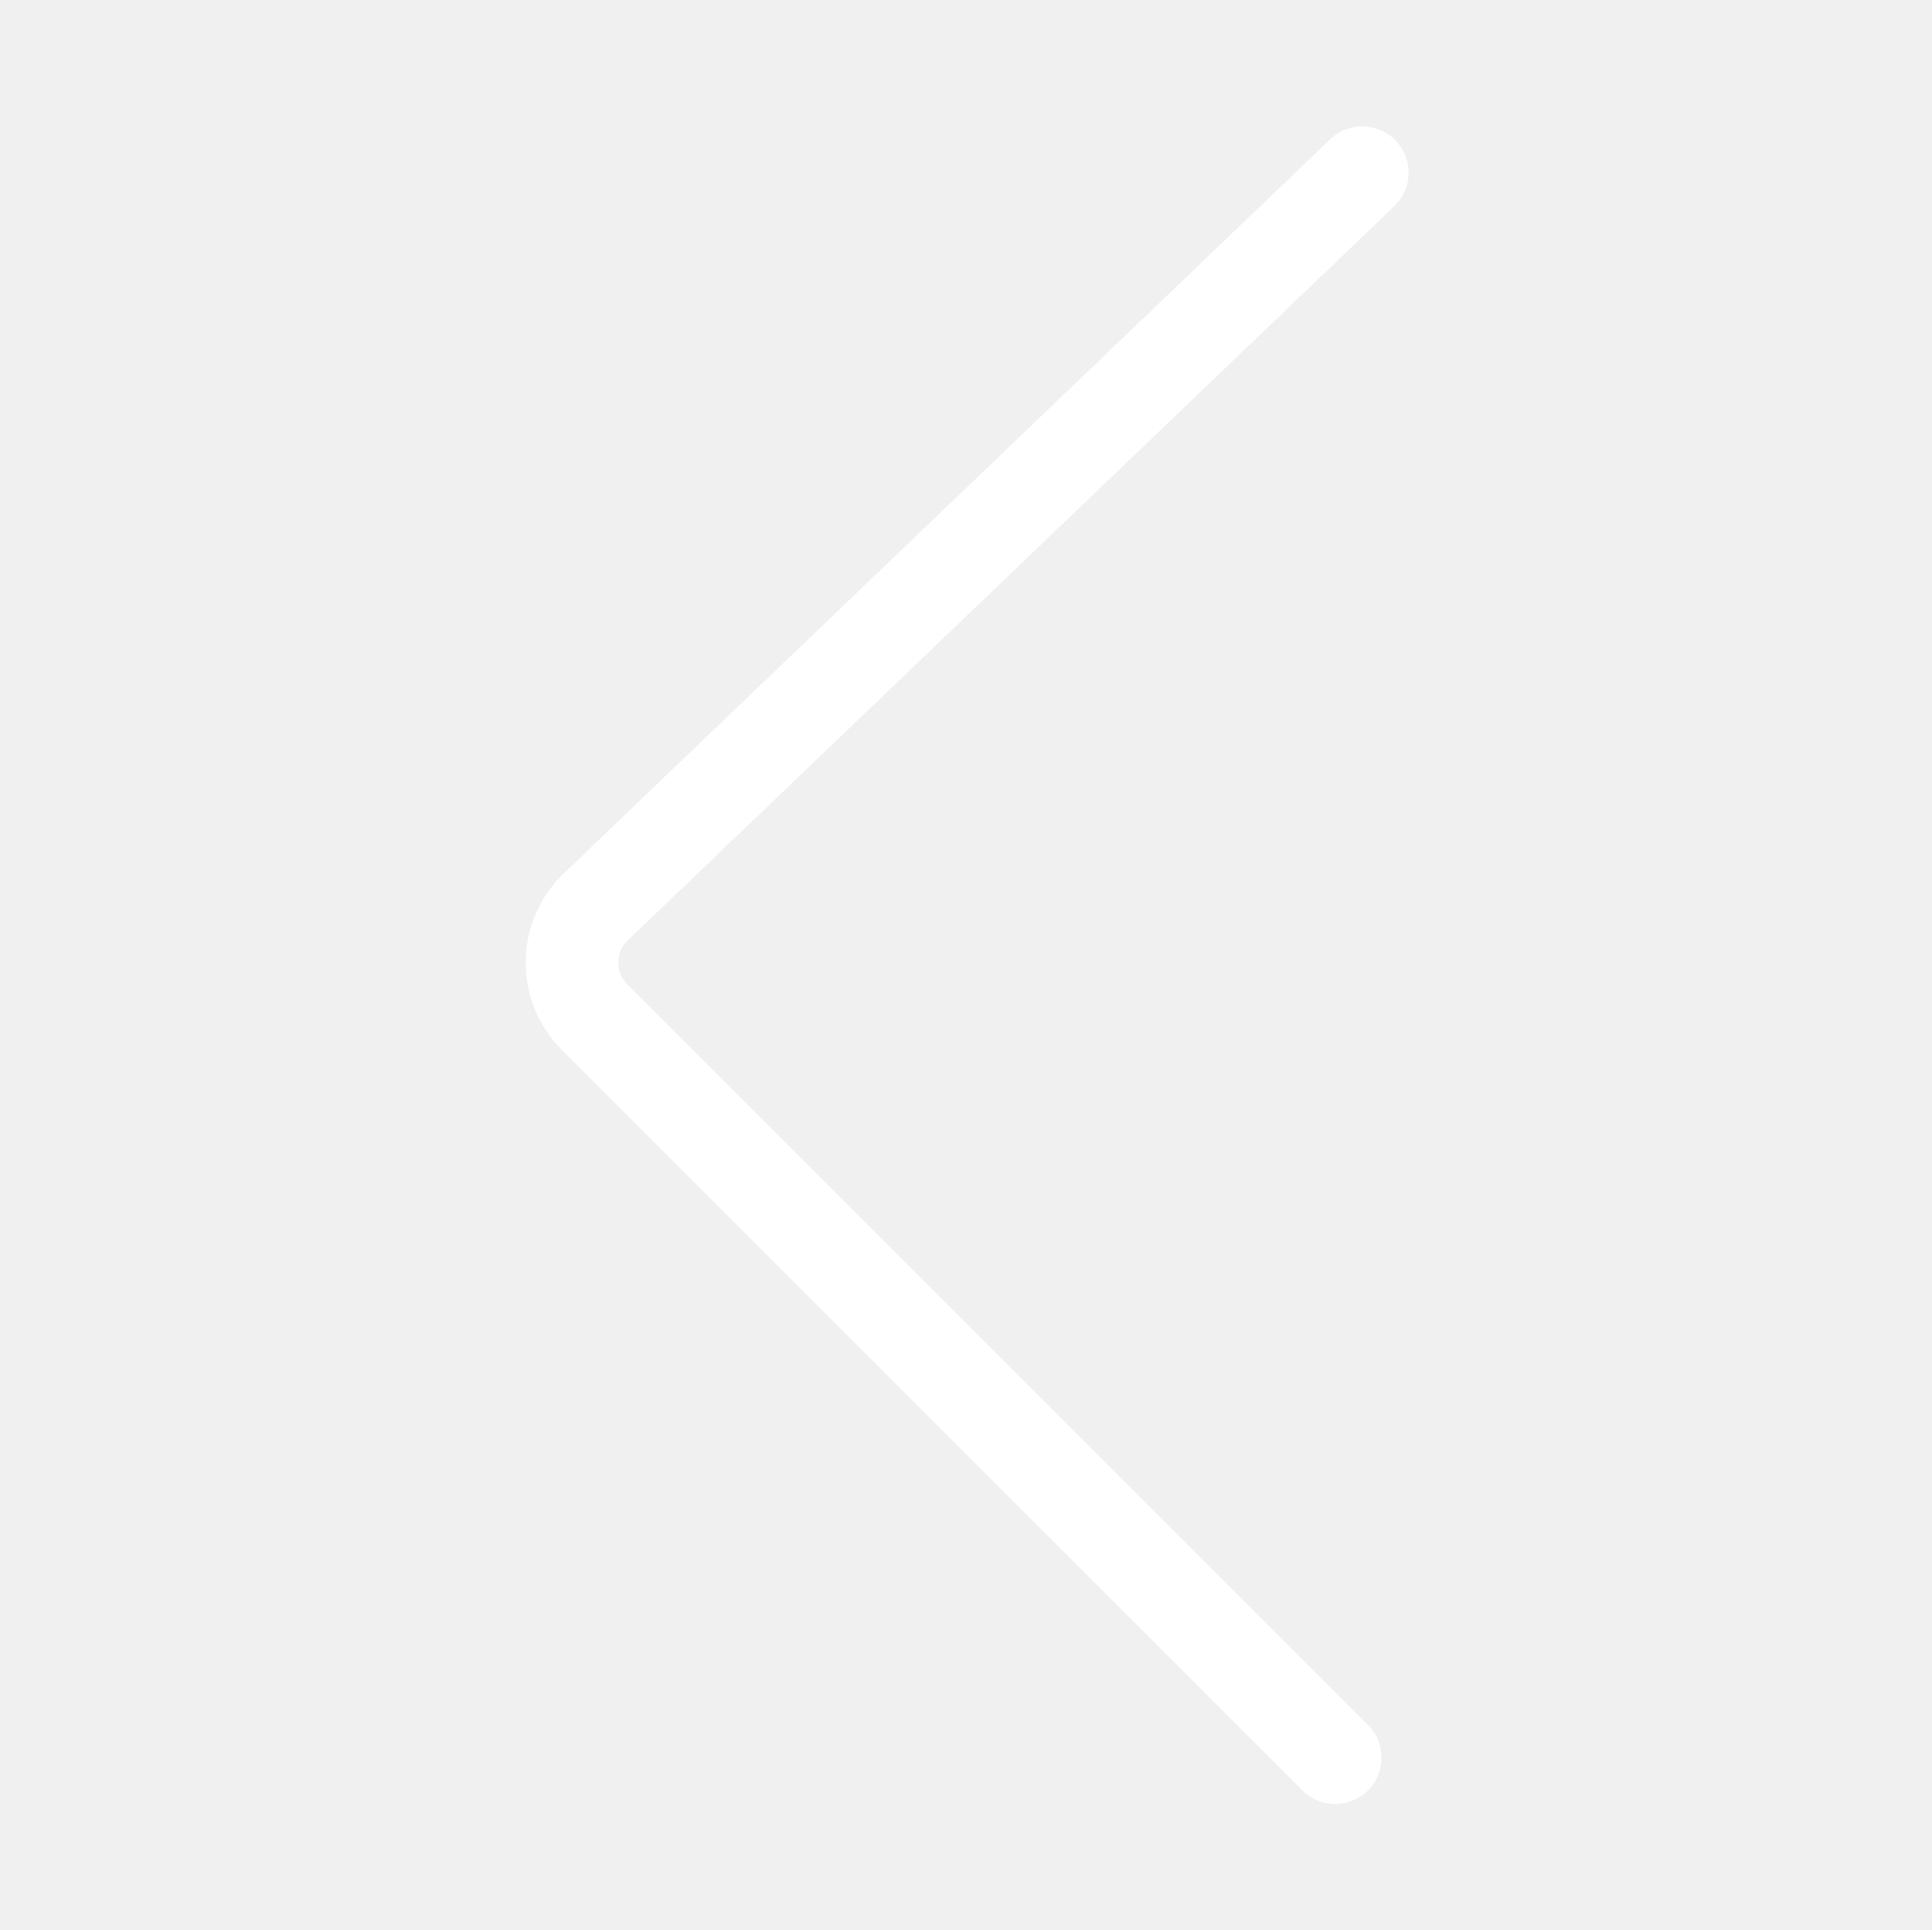
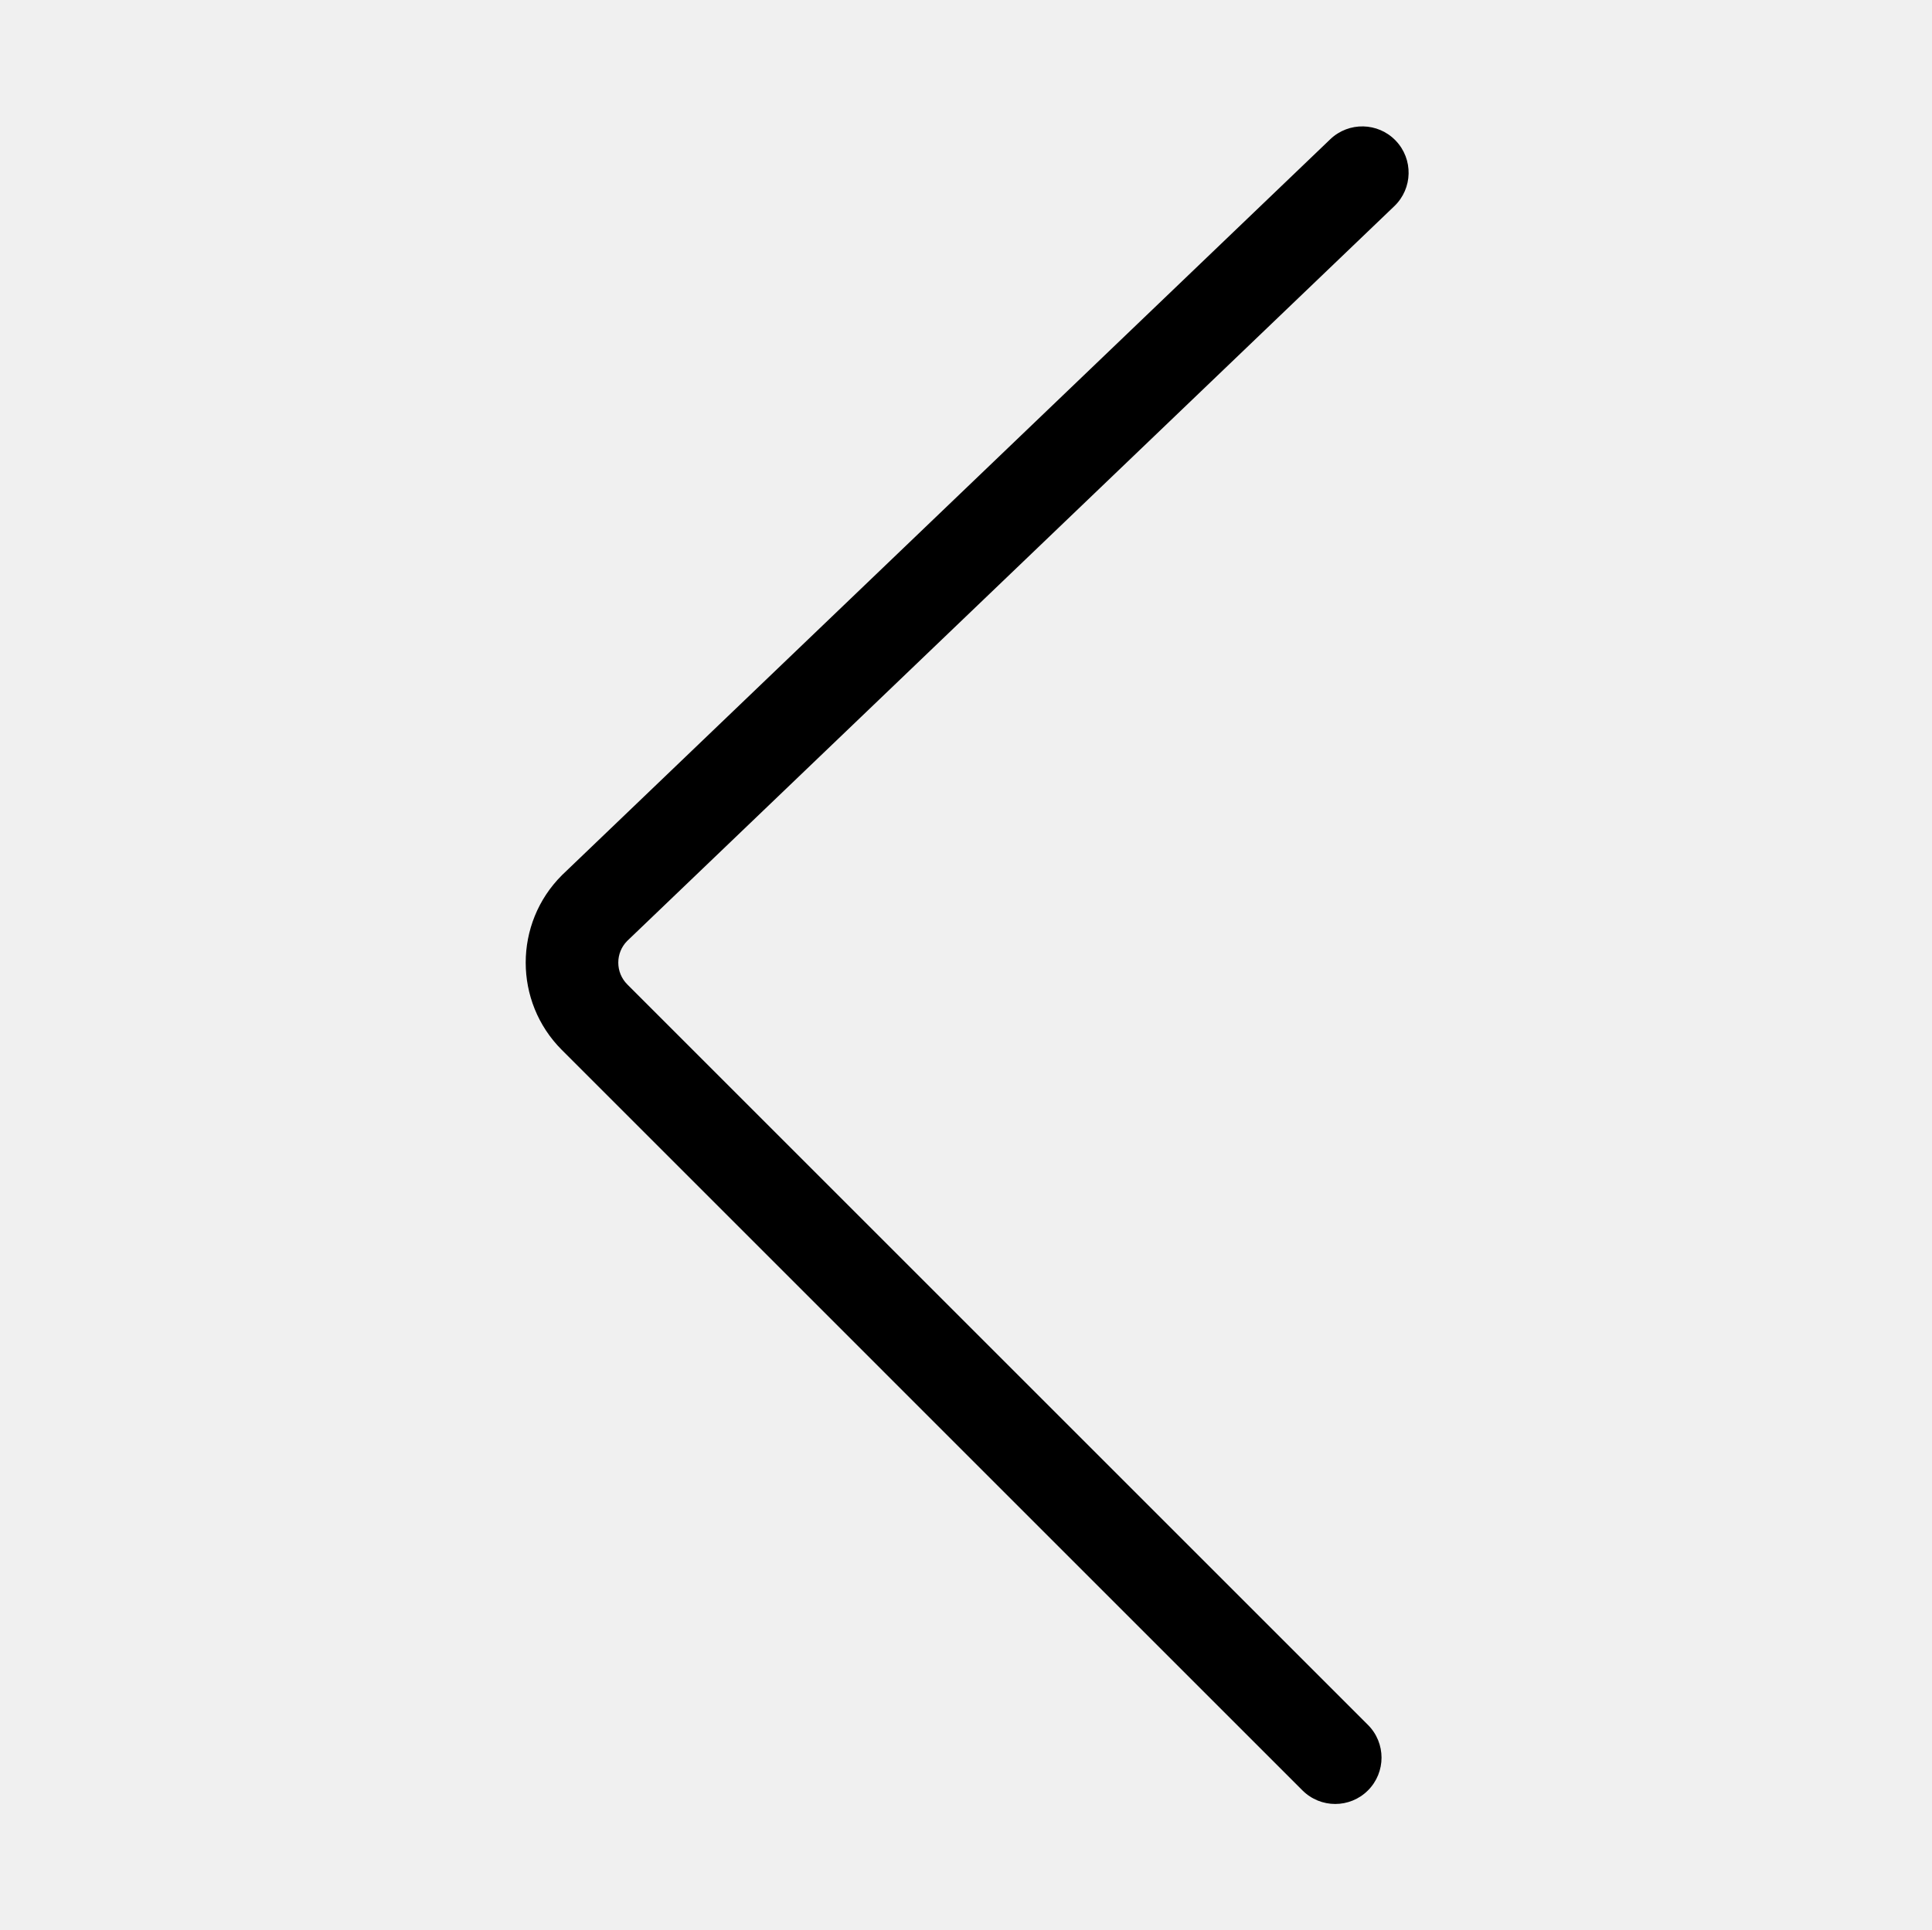
- <svg xmlns="http://www.w3.org/2000/svg" t="1527577861128" class="icon" style="" viewBox="0 0 1025 1024" version="1.1" p-id="1786" width="200.195" height="200">
+ <svg xmlns="http://www.w3.org/2000/svg" t="1528297682464" class="icon" style="" viewBox="0 0 1025 1024" version="1.1" p-id="1791" width="200.195" height="200">
  <defs>
    <style type="text/css" />
  </defs>
-   <path d="M708.383 957.297c-6.29 0-12.576-2.399-17.376-7.197l-392.936-392.937c-25.55-25.55-25.55-67.122 0-92.672 0.124-0.124 0.25-0.247 0.376-0.368l407.302-390.221c9.8-9.388 25.355-9.056 34.745 0.744s9.056 25.355-0.744 34.745L332.677 499.39c-3.002 3.077-4.653 7.13-4.653 11.437 0 4.375 1.705 8.49 4.799 11.583l392.936 392.936c9.596 9.597 9.596 25.155 0 34.752C720.962 954.897 714.671 957.297 708.383 957.297z" p-id="1787" fill="#ffffff" />
+   <path d="M708.383 957.297c-6.29 0-12.576-2.399-17.376-7.197l-392.936-392.937c-25.55-25.55-25.55-67.122 0-92.672 0.124-0.124 0.25-0.247 0.376-0.368l407.302-390.221c9.8-9.388 25.355-9.056 34.745 0.744s9.056 25.355-0.744 34.745L332.677 499.39c-3.002 3.077-4.653 7.13-4.653 11.437 0 4.375 1.705 8.49 4.799 11.583l392.936 392.936c9.596 9.597 9.596 25.155 0 34.752C720.962 954.897 714.671 957.297 708.383 957.297z" p-id="1792" />
</svg>
